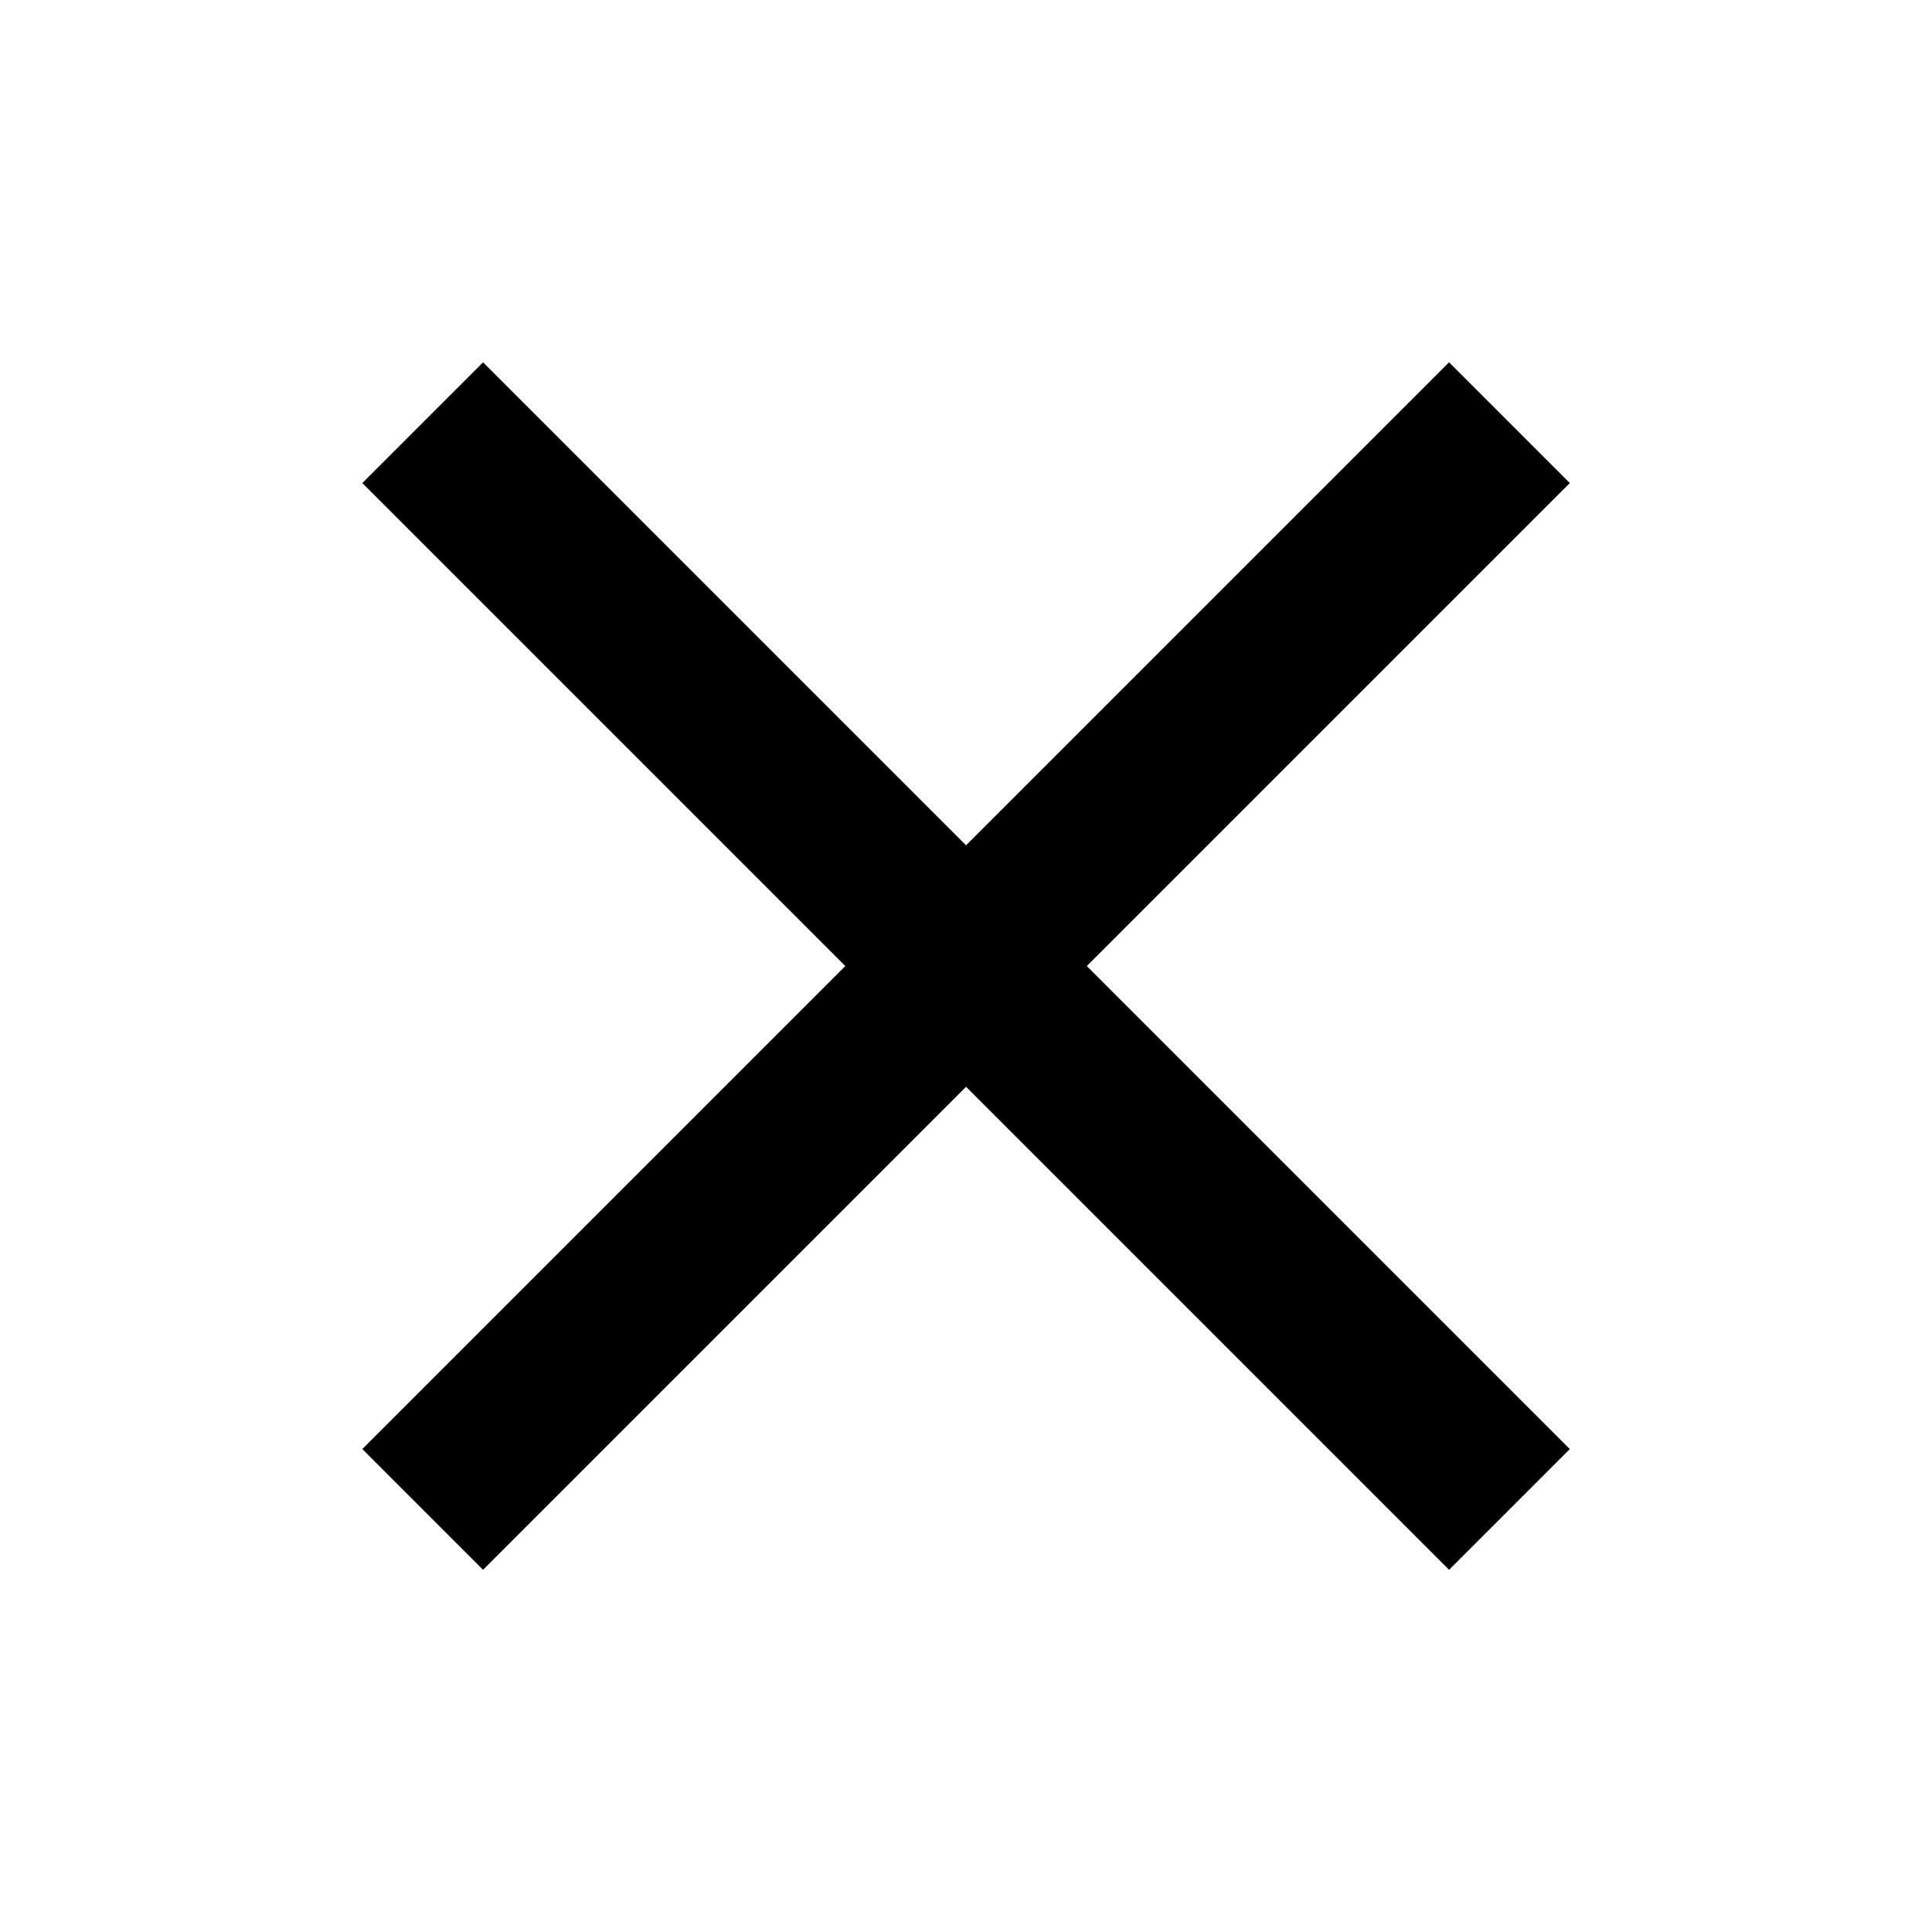
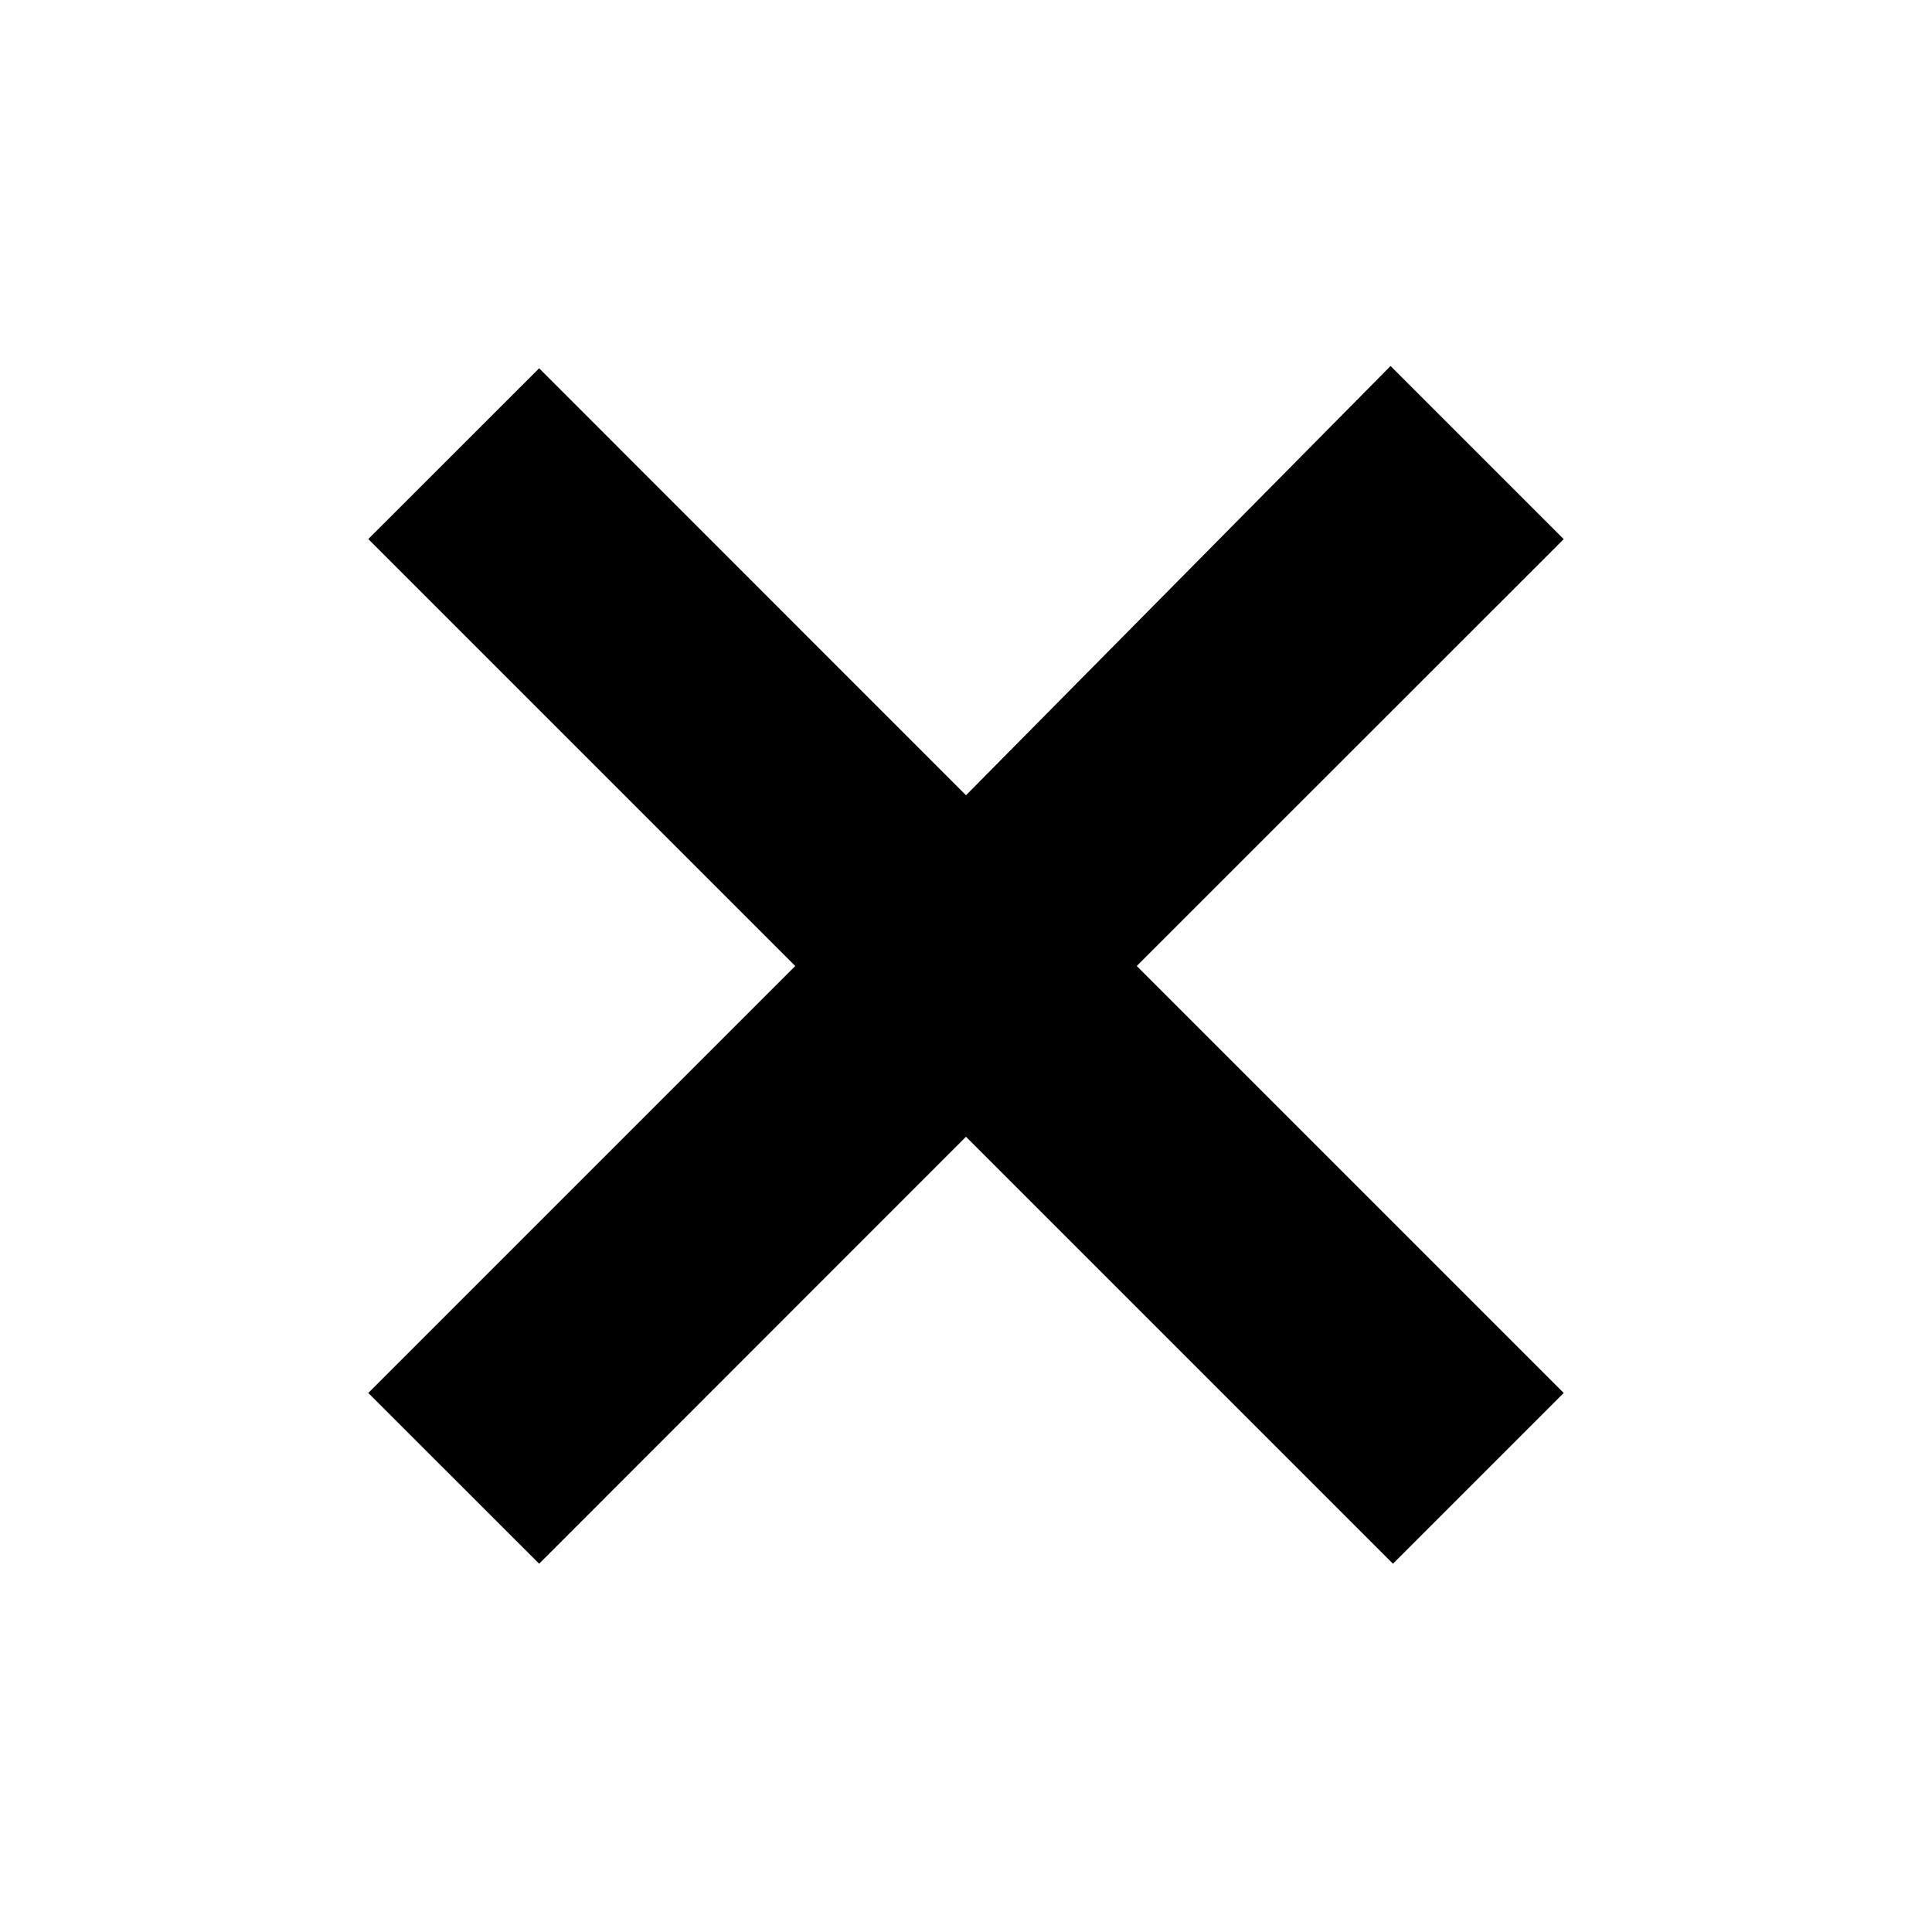
- <svg xmlns="http://www.w3.org/2000/svg" viewBox="0 0 16 16" height="16" width="16" xml:space="preserve" style="fill-rule:evenodd;clip-rule:evenodd;stroke-linejoin:round;stroke-miterlimit:2">
-   <path d="M6.4 19 5 17.6l5.6-5.6L5 6.4 6.4 5l5.6 5.6L17.6 5 19 6.4 13.4 12l5.6 5.6-1.4 1.4-5.6-5.6L6.4 19Z" style="fill-rule:nonzero" transform="matrix(.71429 0 0 .71429 -.571 -.571)" />
+ <svg xmlns="http://www.w3.org/2000/svg" height="16" width="16" version="1.1">
+   <path d="m12.95 11.536l-1.414 1.414-3.536-3.536-3.535 3.536-1.415-1.414 3.536-3.536-3.536-3.536 1.415-1.414 3.535 3.536 3.516-3.555 1.434 1.434-3.536 3.535z" />
</svg>
